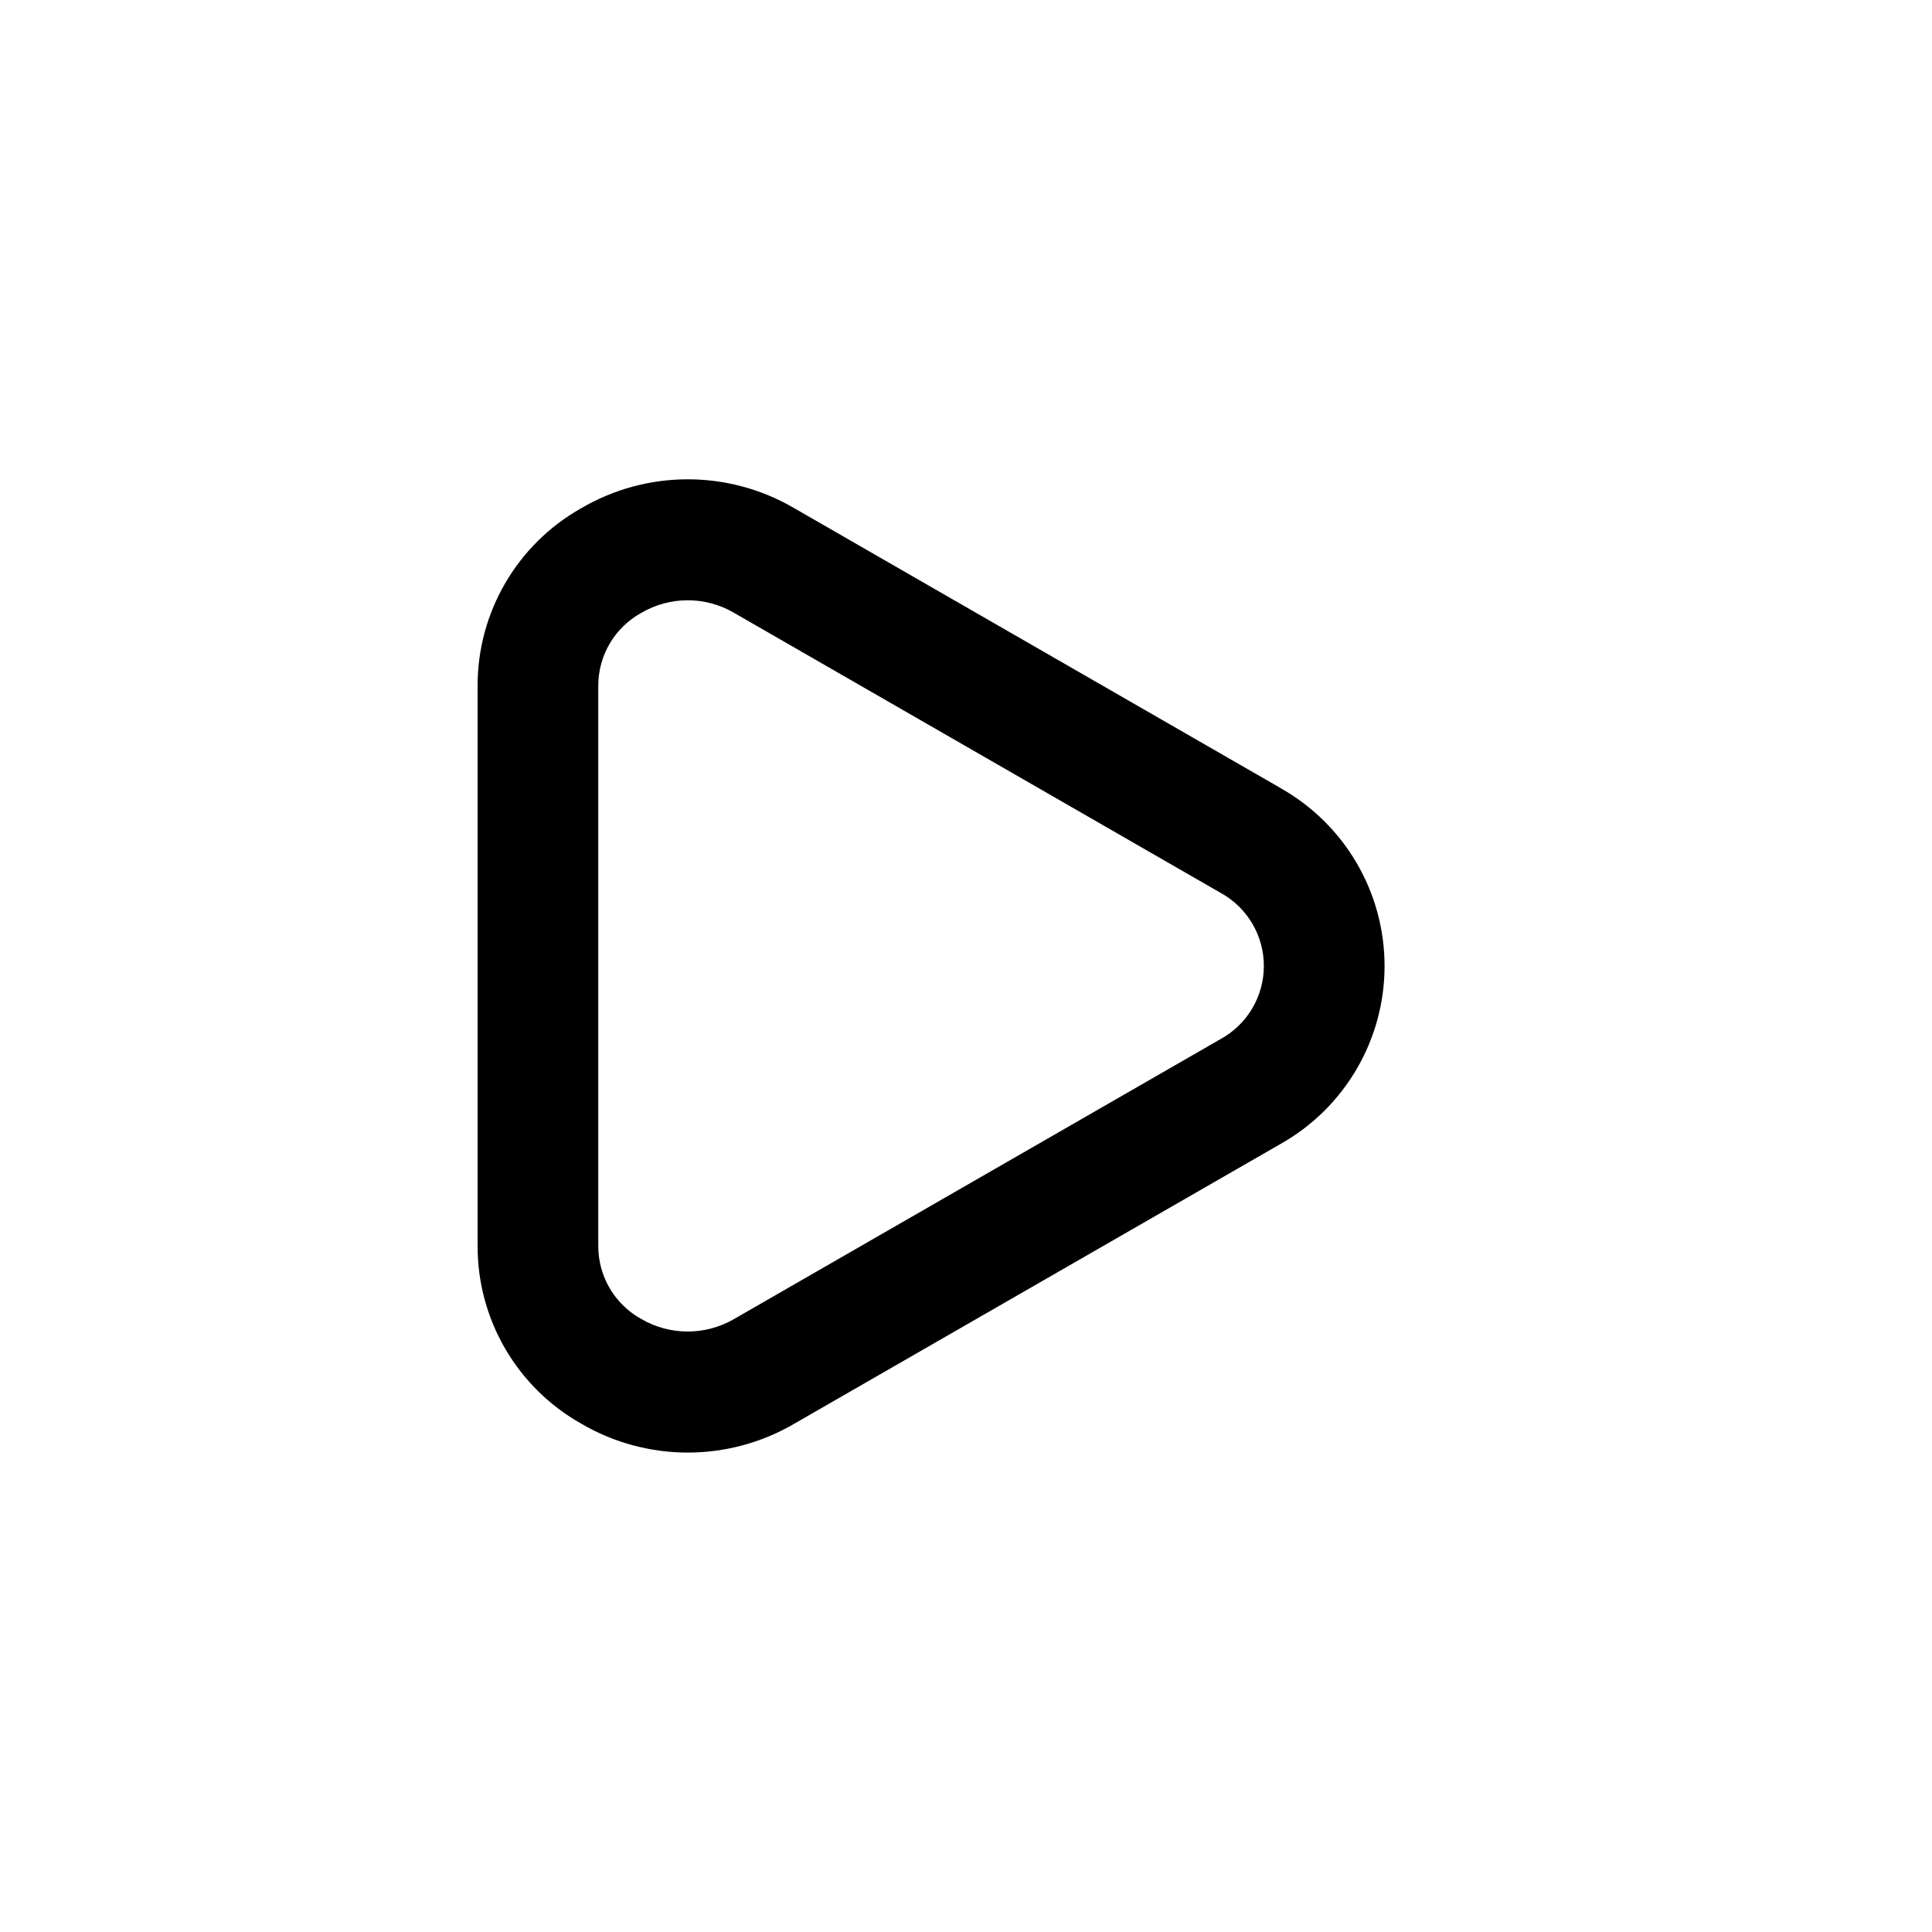
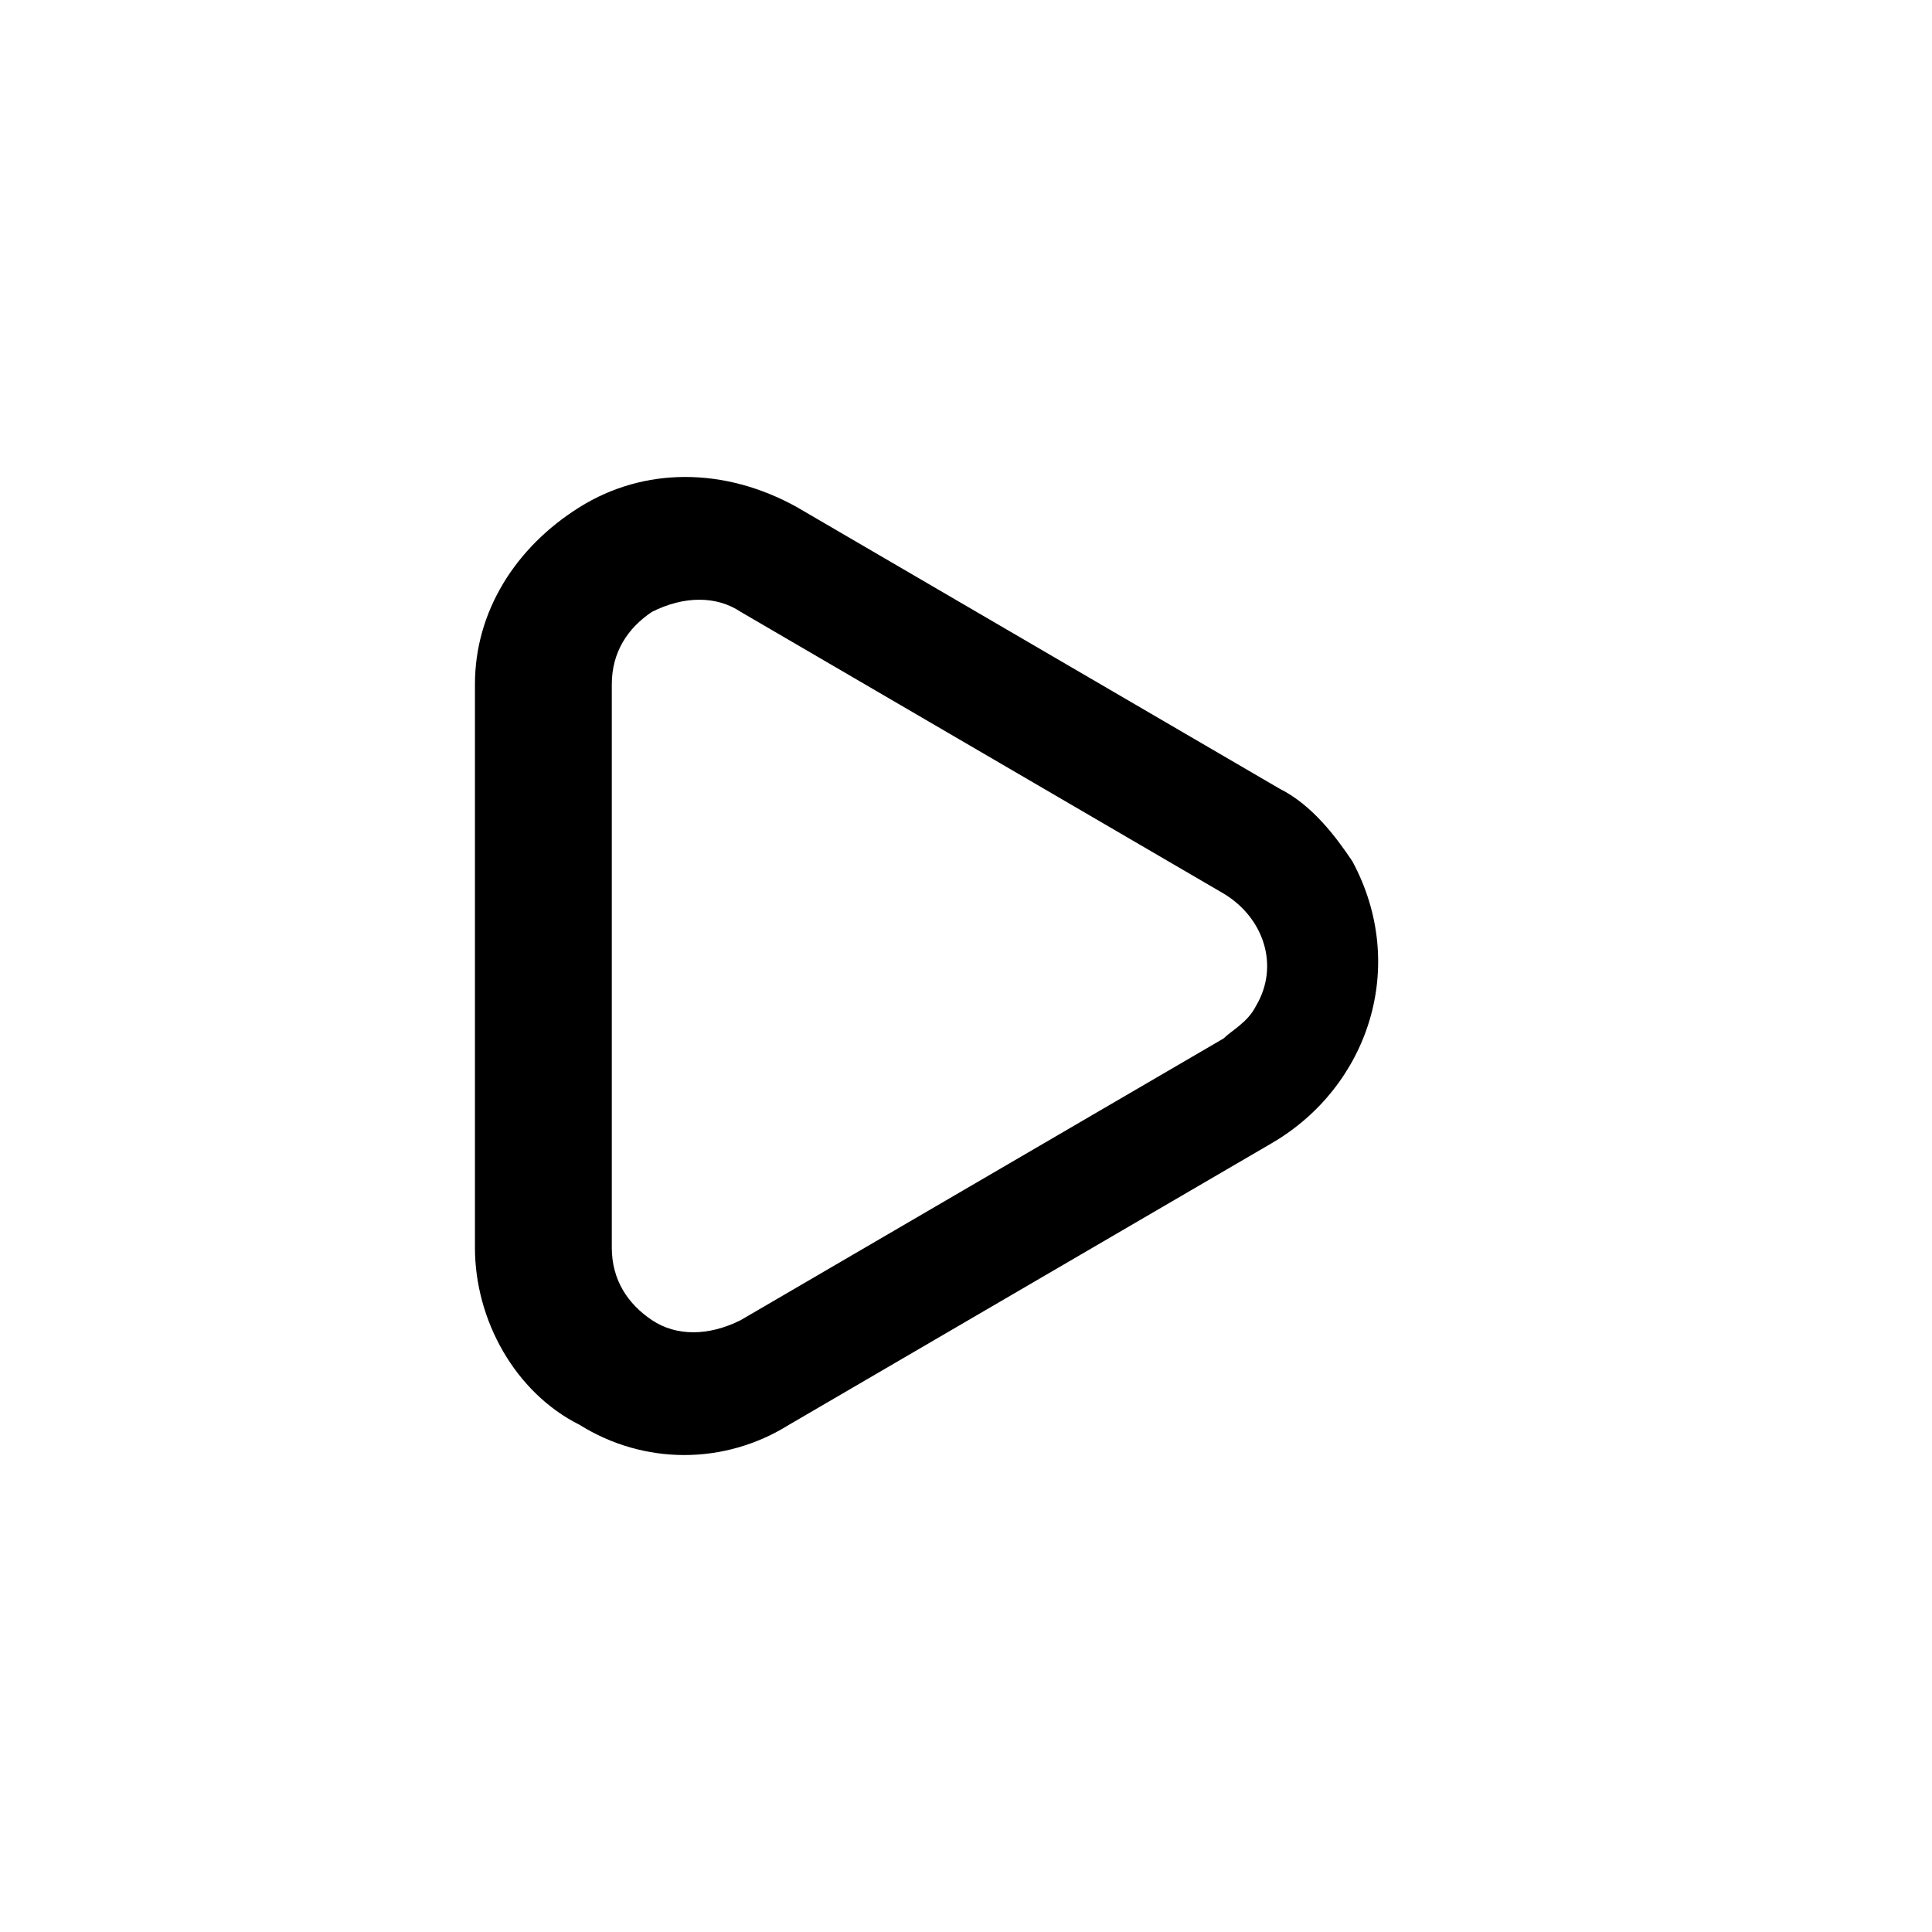
- <svg xmlns="http://www.w3.org/2000/svg" id="icons" viewBox="0 0 24 24">
-   <rect id="canvas" width="24" height="24" style="fill:none" />
-   <path d="M15.91,9.791,9.865,6.312a2.619,2.619,0,0,0-2.648.003A2.528,2.528,0,0,0,5.933,8.521v6.957a2.527,2.527,0,0,0,1.285,2.206,2.62,2.62,0,0,0,2.647.003L15.91,14.209a2.536,2.536,0,0,0,0-4.417Zm-.748,3.117-6.046,3.479a1.146,1.146,0,0,1-1.148-.001,1.033,1.033,0,0,1-.536-.908v-6.957a1.032,1.032,0,0,1,.535-.908A1.139,1.139,0,0,1,9.117,7.612l6.045,3.479a1.036,1.036,0,0,1,0,1.817Z" />
+ <svg xmlns="http://www.w3.org/2000/svg" version="1.1" id="icons" x="0px" y="0px" viewBox="0 0 24 24" style="enable-background:new 0 0 24 24;" xml:space="preserve">
+   <style type="text/css">
+ 	.st0{fill:none;}
+ </style>
+   <rect id="canvas" class="st0" width="24" height="24" />
+   <path d="M15.9,9.8l-6-3.5C9,5.8,8,5.8,7.2,6.3C6.4,6.8,5.9,7.6,5.9,8.5v7c0,0.9,0.5,1.8,1.3,2.2c0.8,0.5,1.8,0.5,2.6,0l6-3.5  c1.2-0.7,1.7-2.2,1-3.5C16.6,10.4,16.3,10,15.9,9.8L15.9,9.8z M15.2,12.9l-6,3.5c-0.4,0.2-0.8,0.2-1.1,0c-0.3-0.2-0.5-0.5-0.5-0.9  v-7c0-0.4,0.2-0.7,0.5-0.9c0.4-0.2,0.8-0.2,1.1,0l6,3.5c0.5,0.3,0.7,0.9,0.4,1.4C15.5,12.7,15.3,12.8,15.2,12.9L15.2,12.9z" />
</svg>
